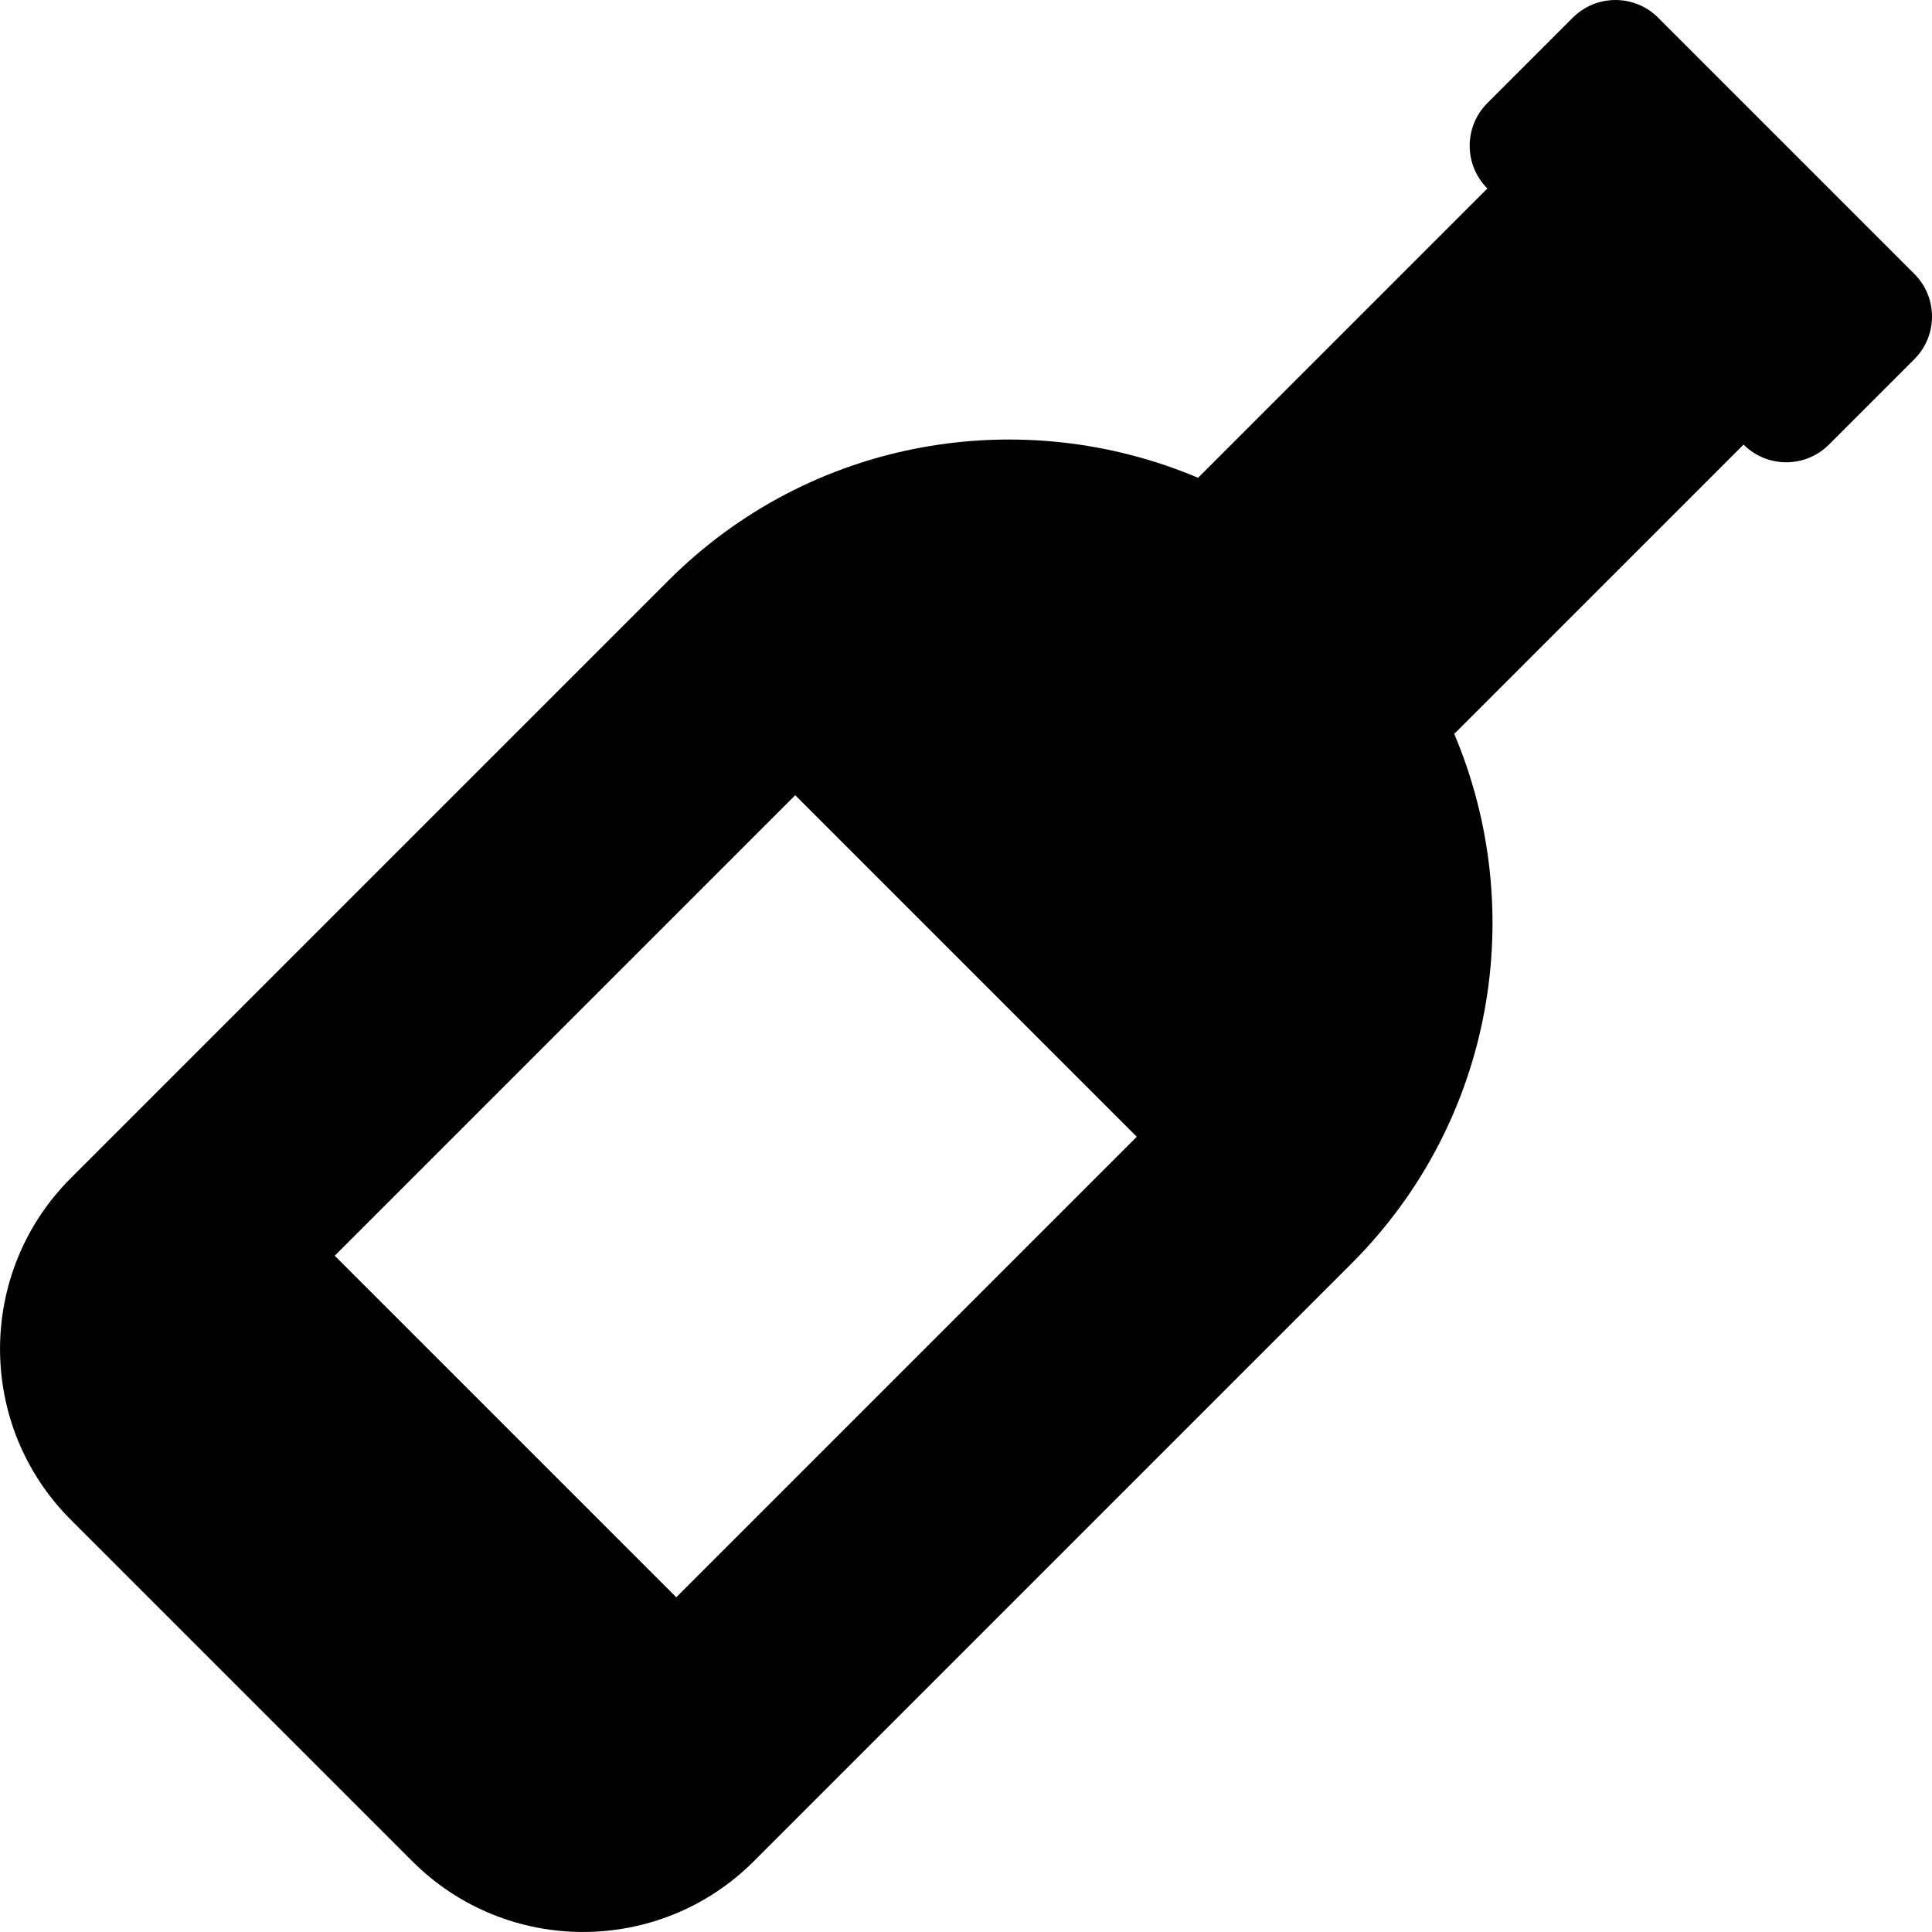
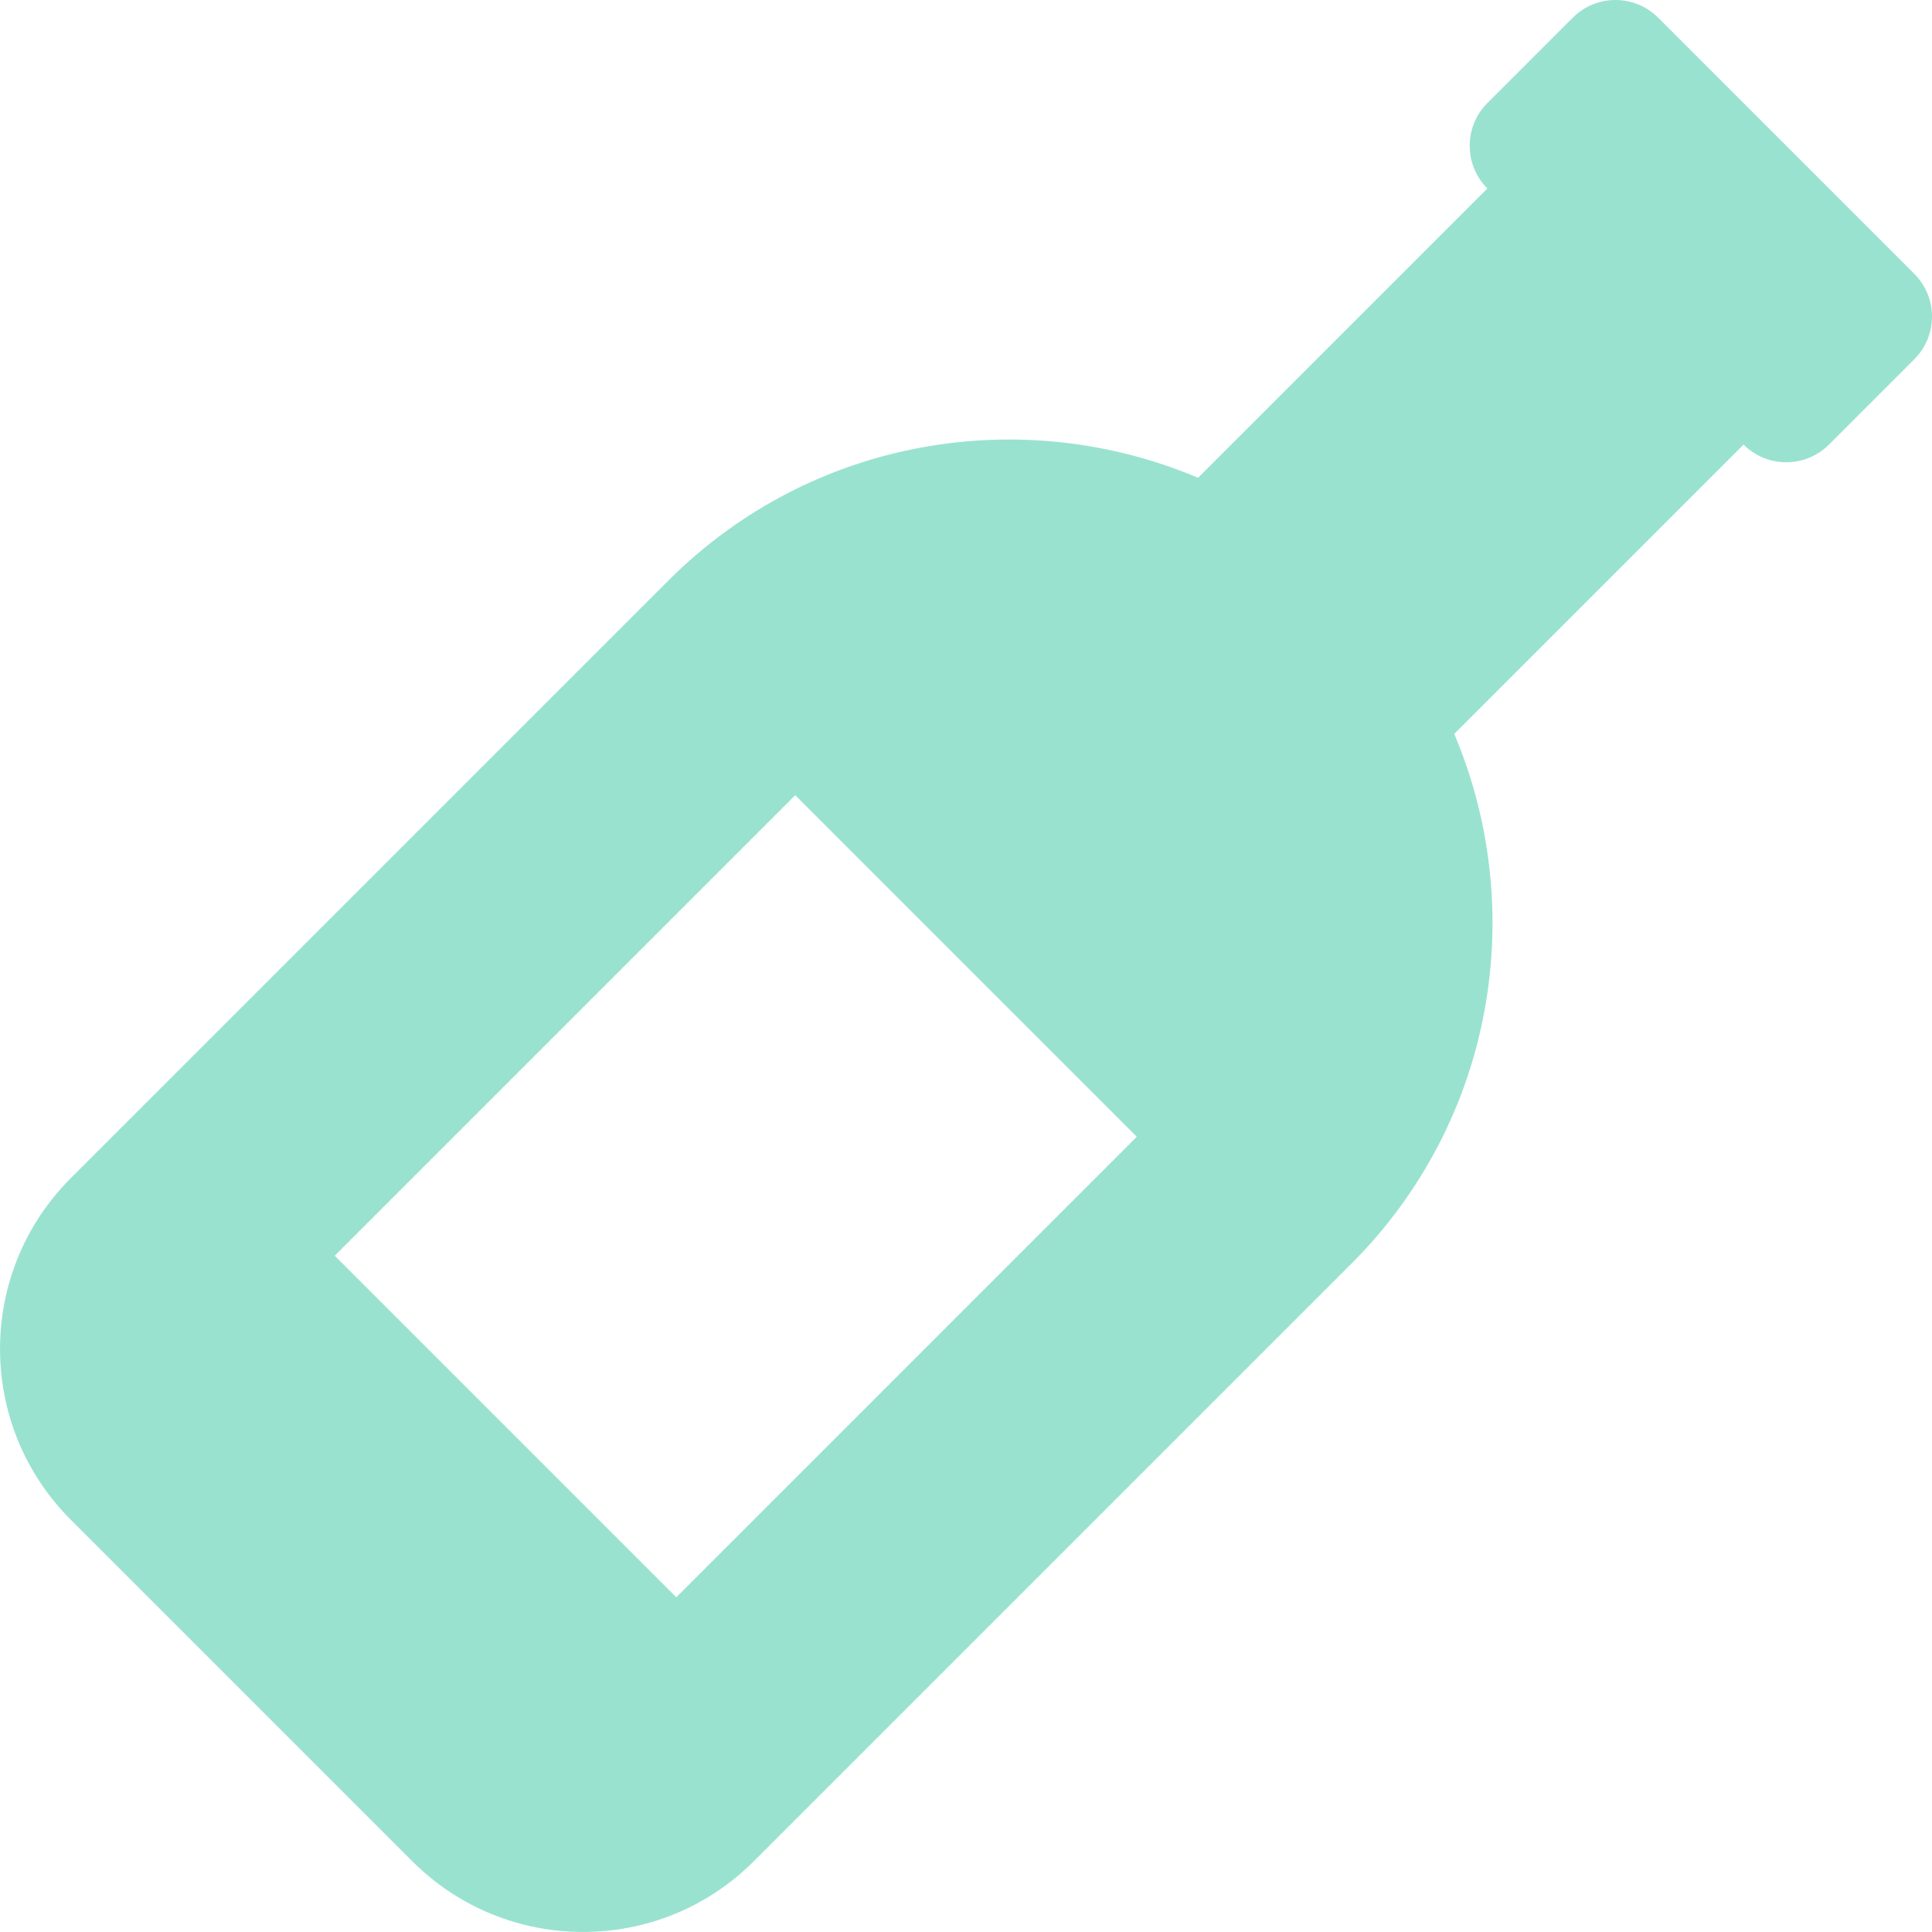
<svg xmlns="http://www.w3.org/2000/svg" aria-hidden="true" focusable="false" data-prefix="fas" data-icon="wine-bottle" class="svg-inline--fa fa-wine-bottle fa-w-16" role="img" viewBox="0 0 512 512">
-   <path fill="currentColor" d="M507.31 72.57L439.43 4.69c-6.25-6.25-16.38-6.25-22.63 0l-22.63 22.63c-6.25 6.25-6.25 16.38 0 22.63l-76.67 76.67c-46.58-19.7-102.4-10.73-140.37 27.23L18.75 312.23c-24.99 24.99-24.99 65.52 0 90.51l90.51 90.51c24.99 24.99 65.52 24.99 90.51 0l158.39-158.39c37.96-37.96 46.93-93.79 27.23-140.37l76.67-76.67c6.25 6.25 16.38 6.25 22.63 0l22.63-22.63c6.24-6.24 6.24-16.37-.01-22.62zM179.22 423.29l-90.51-90.51 122.04-122.04 90.51 90.51-122.04 122.04z" />
+   <path fill="#99e2d0" d="M507.31 72.57L439.43 4.69c-6.25-6.25-16.38-6.25-22.63 0l-22.63 22.63c-6.25 6.25-6.25 16.38 0 22.63l-76.67 76.67c-46.58-19.7-102.4-10.73-140.37 27.23L18.75 312.23c-24.99 24.99-24.99 65.52 0 90.51l90.51 90.51c24.99 24.99 65.52 24.99 90.51 0l158.39-158.39c37.96-37.96 46.93-93.79 27.23-140.37l76.67-76.67c6.25 6.25 16.38 6.25 22.63 0l22.63-22.63c6.24-6.24 6.24-16.37-.01-22.62zM179.22 423.29l-90.51-90.51 122.04-122.04 90.51 90.51-122.04 122.04z" />
</svg>
